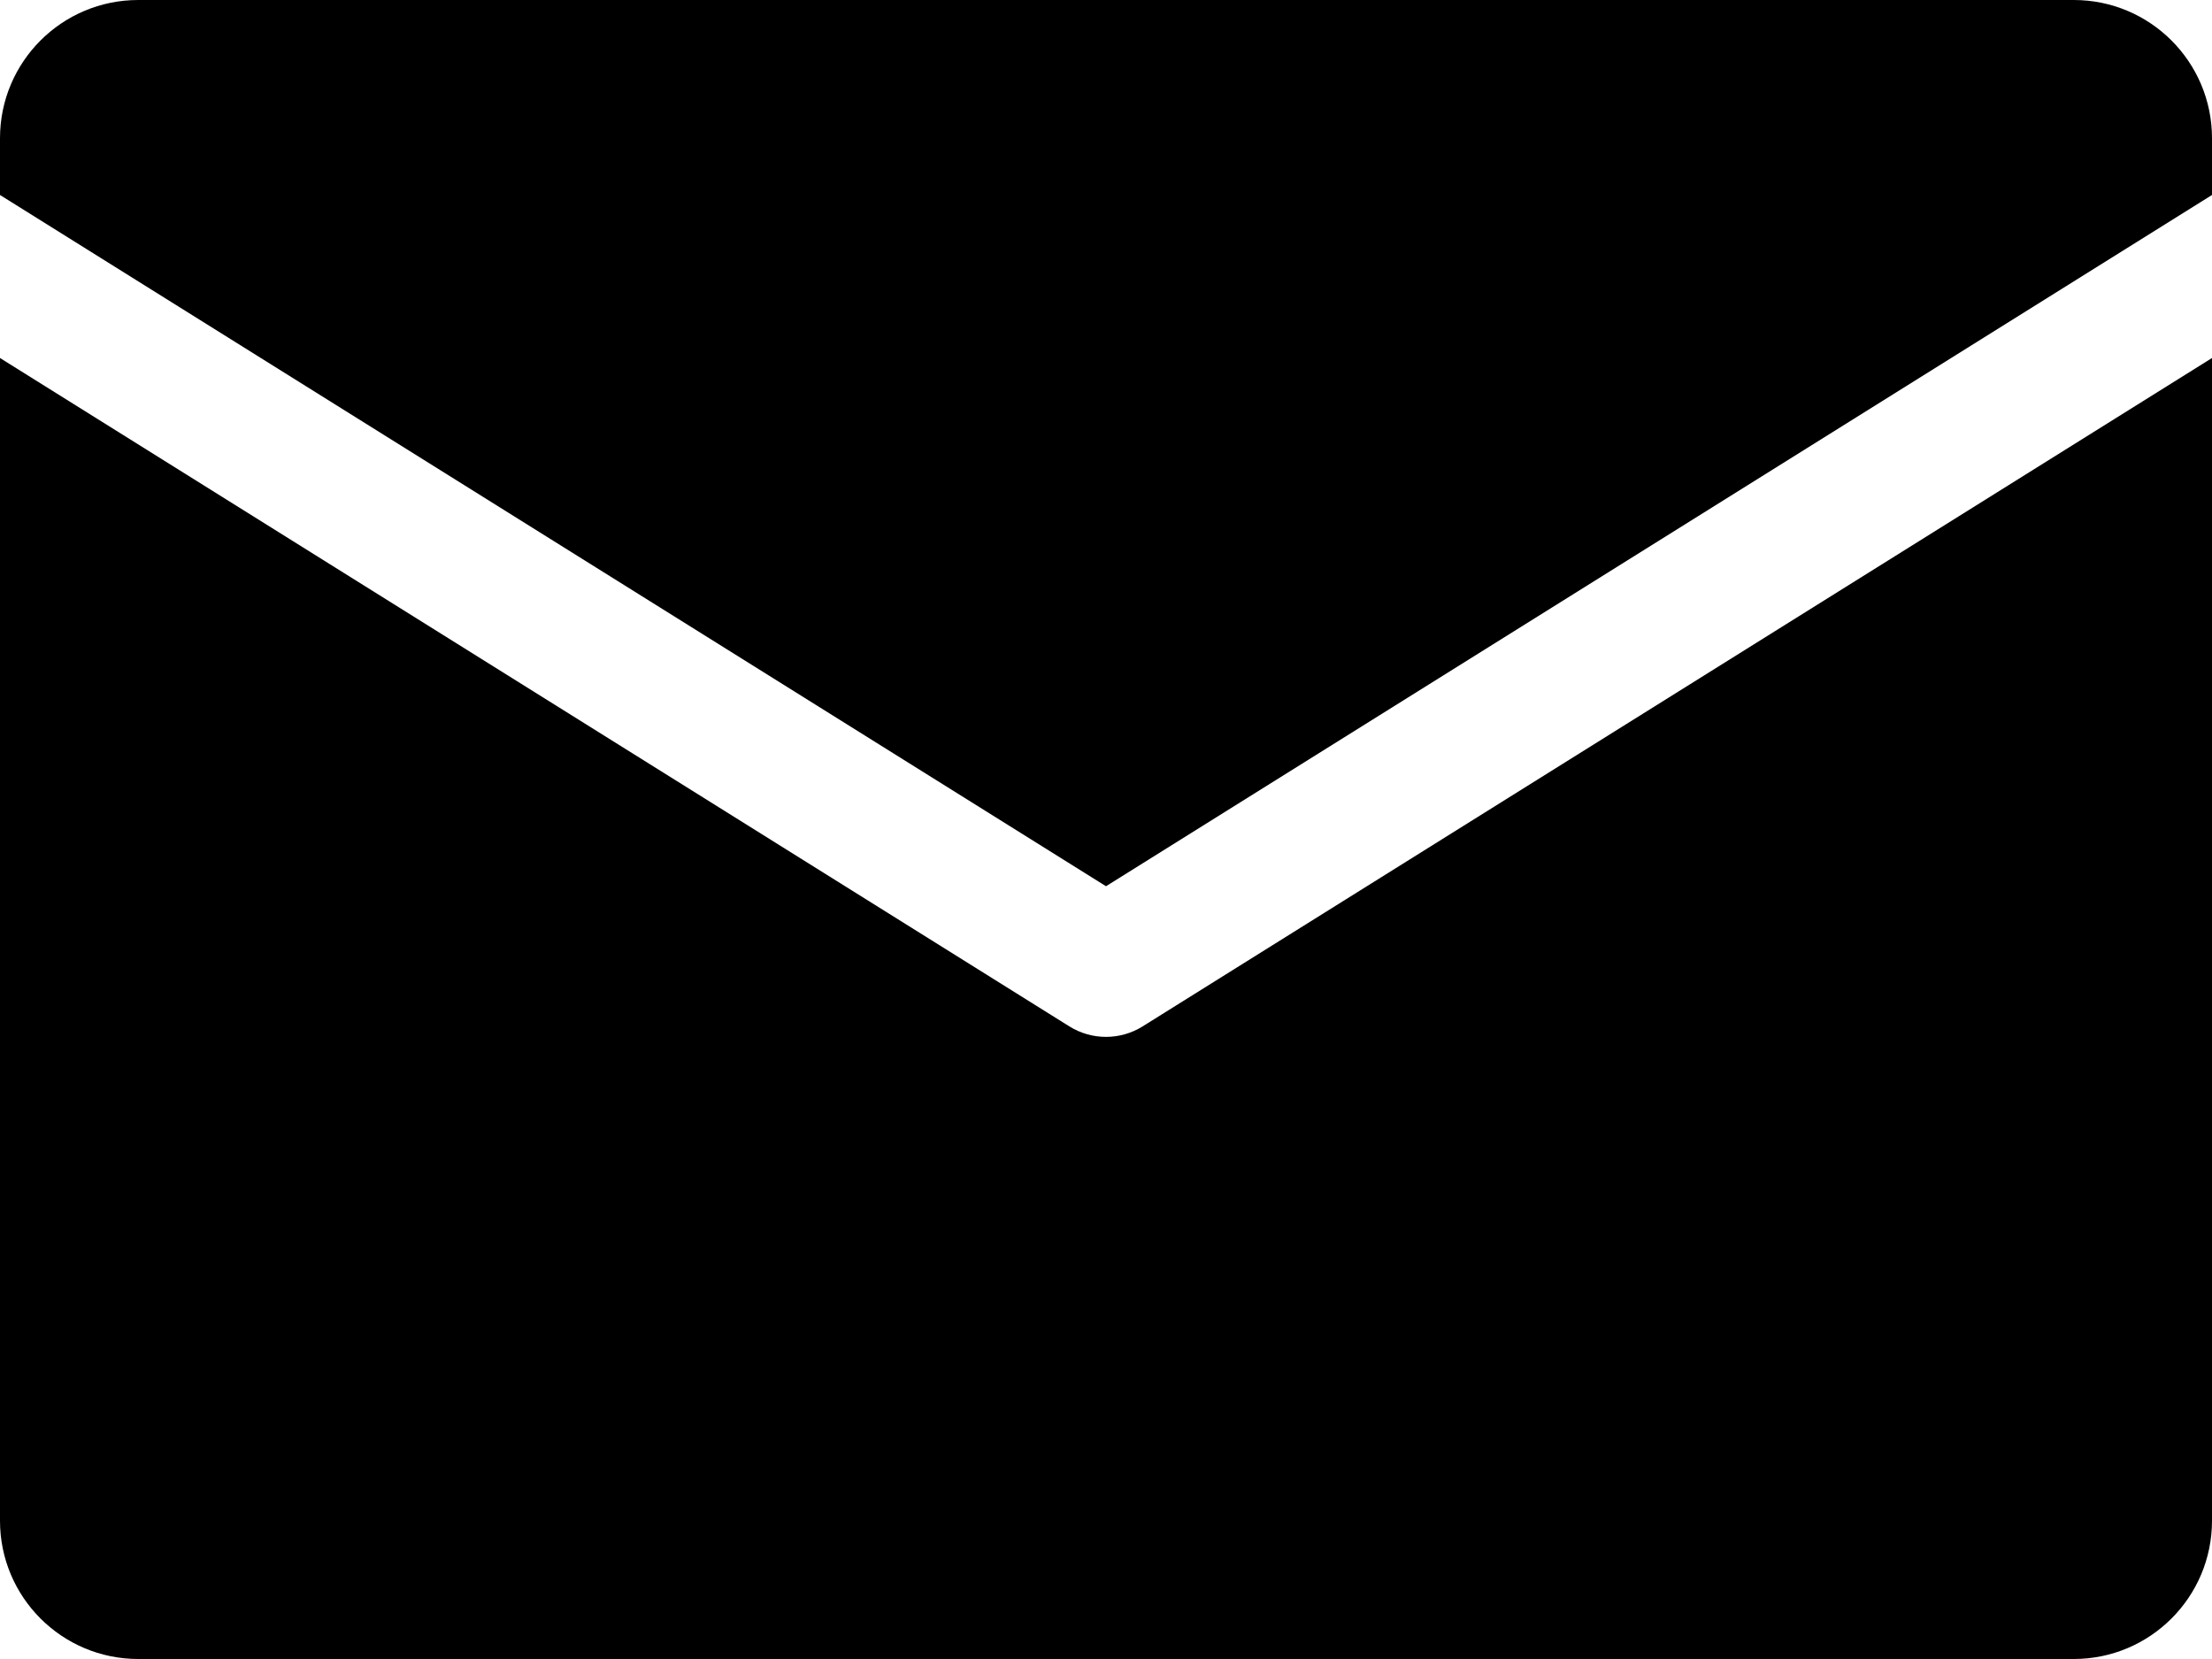
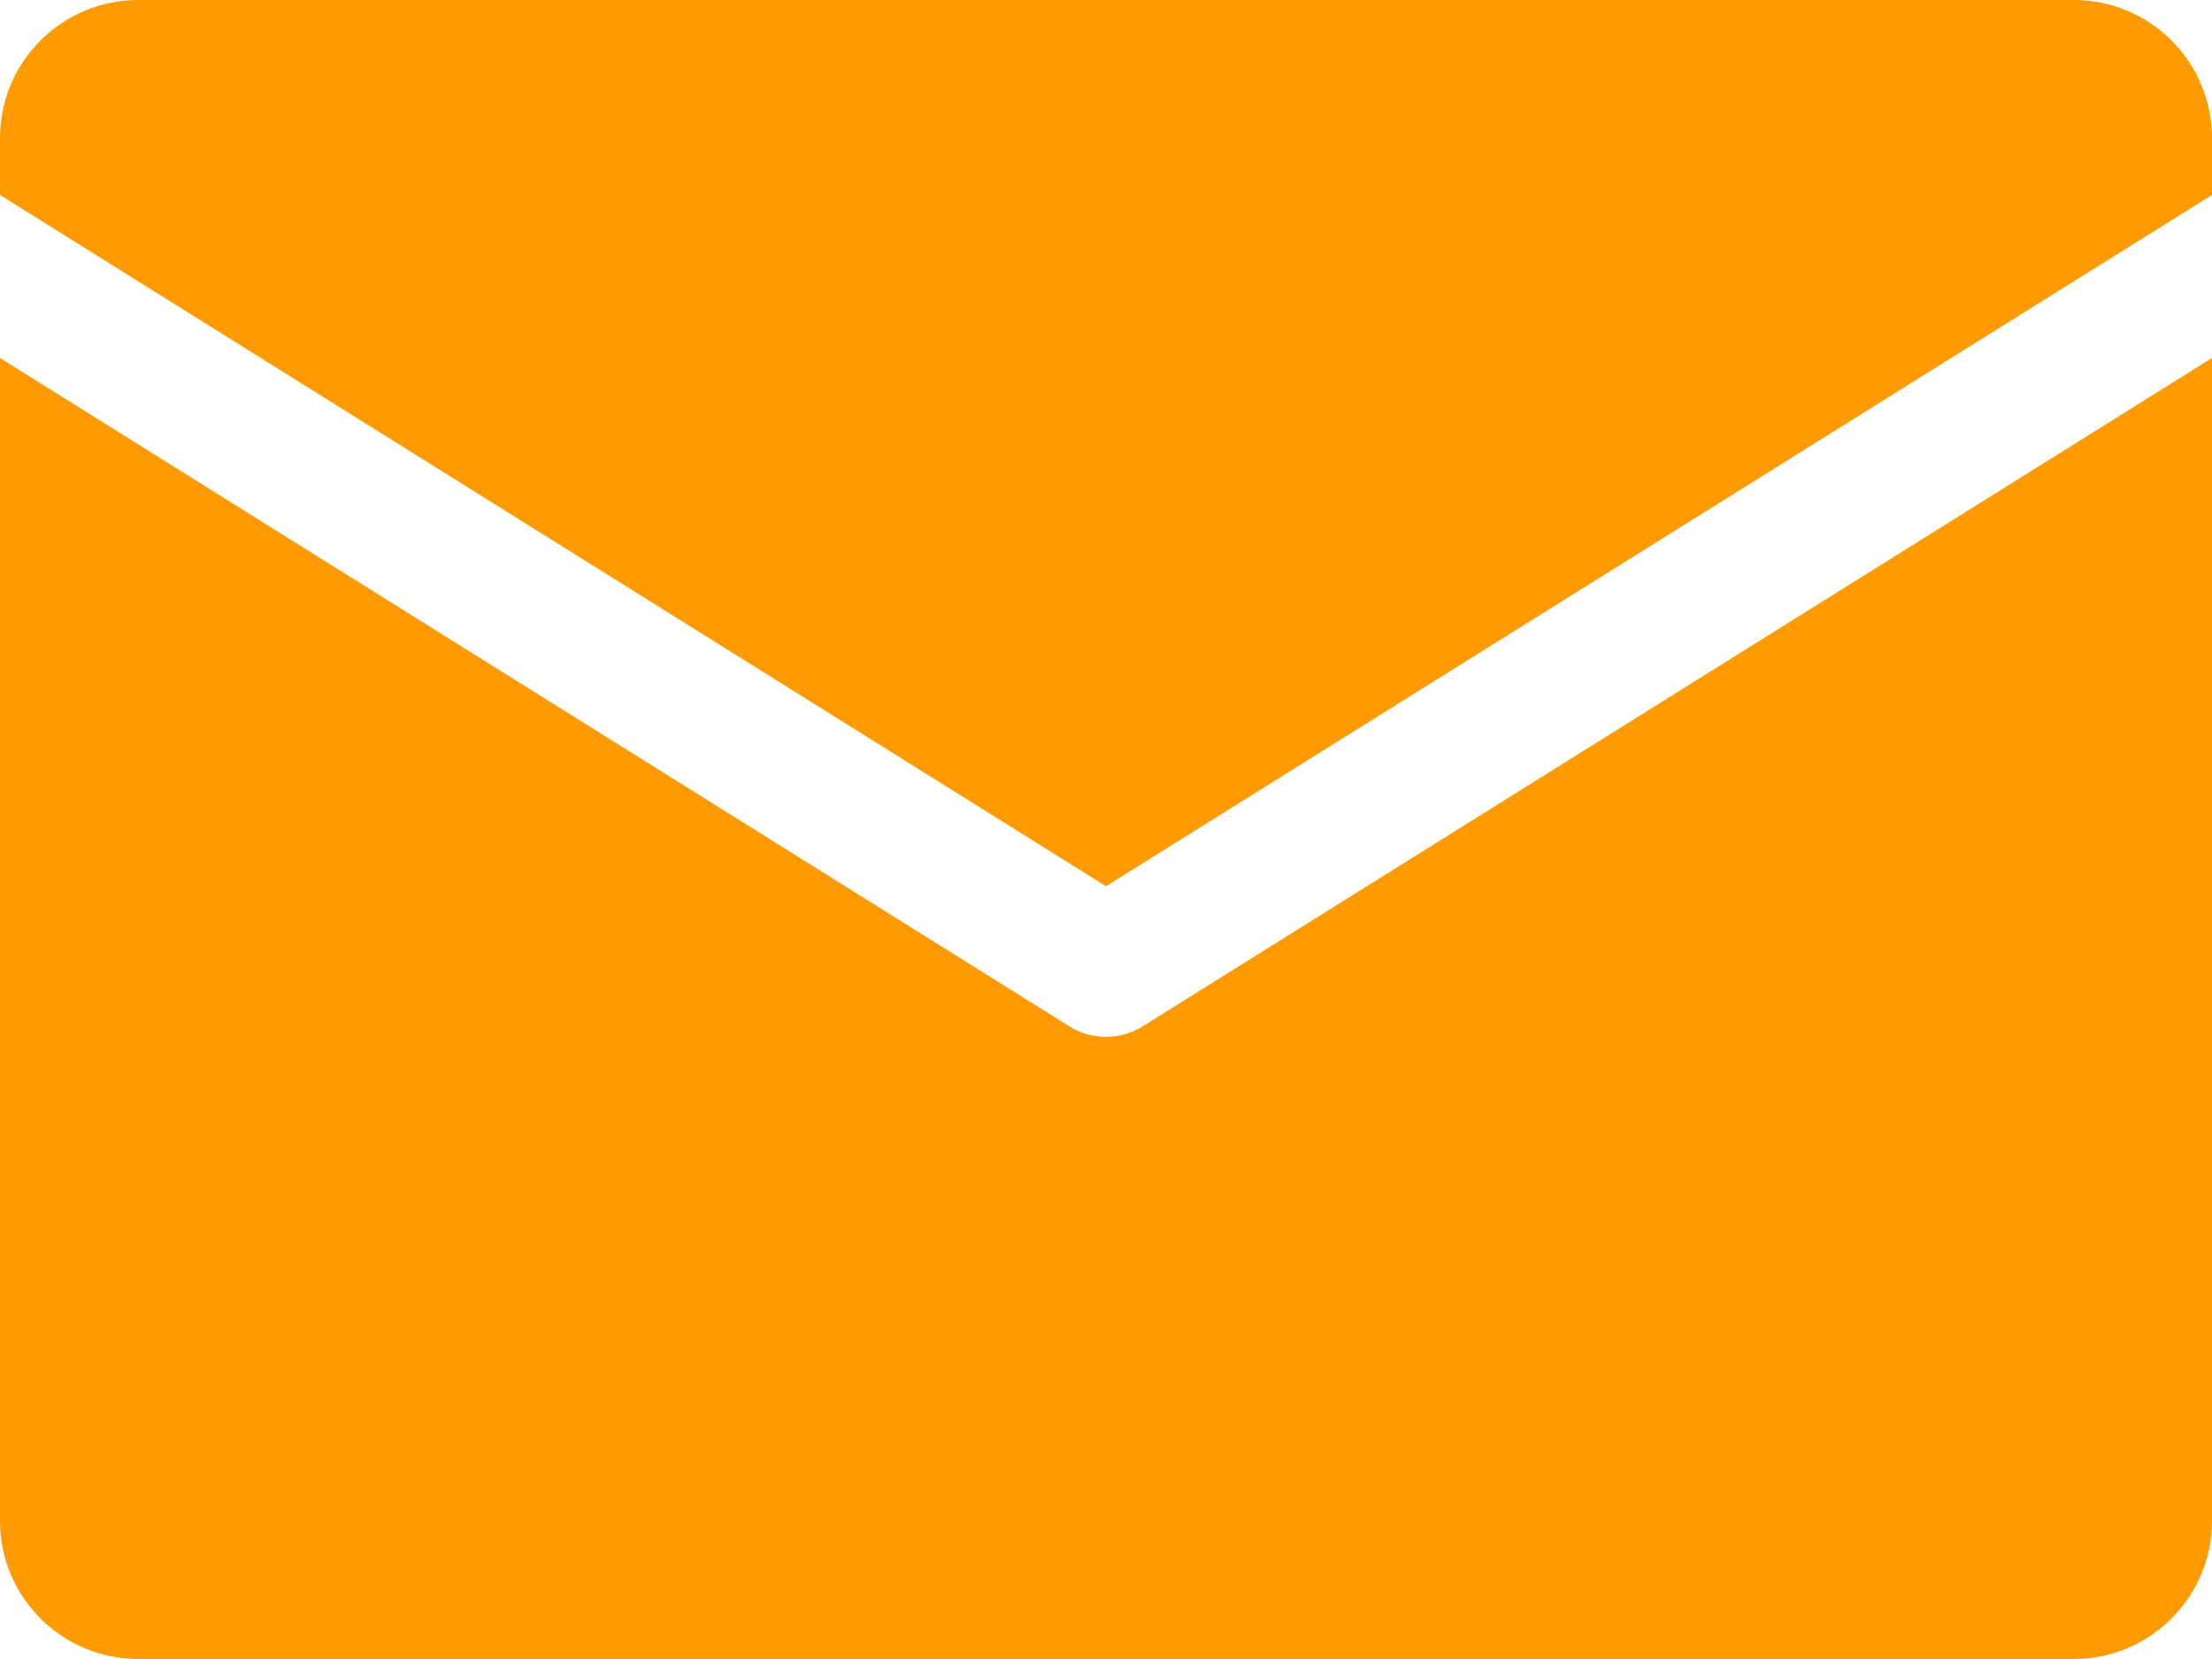
<svg xmlns="http://www.w3.org/2000/svg" viewBox="0 0 128 96" id="email">
  <g>
-     <path d="M0 11.283V8a8 8 0 0 1 8-8h112a8 8 0 0 1 8 8v3.283l-64 40zm66.12 48.11a4.004 4.004 0 0 1-4.24 0L0 20.717V88a8 8 0 0 0 8 8h112a8 8 0 0 0 8-8V20.717z" />
+     <path d="M0 11.283V8a8 8 0 0 1 8-8h112a8 8 0 0 1 8 8v3.283l-64 40zm66.12 48.11a4.004 4.004 0 0 1-4.24 0L0 20.717V88a8 8 0 0 0 8 8h112a8 8 0 0 0 8-8V20.717z" fill="#ff9a00" />
  </g>
</svg>
